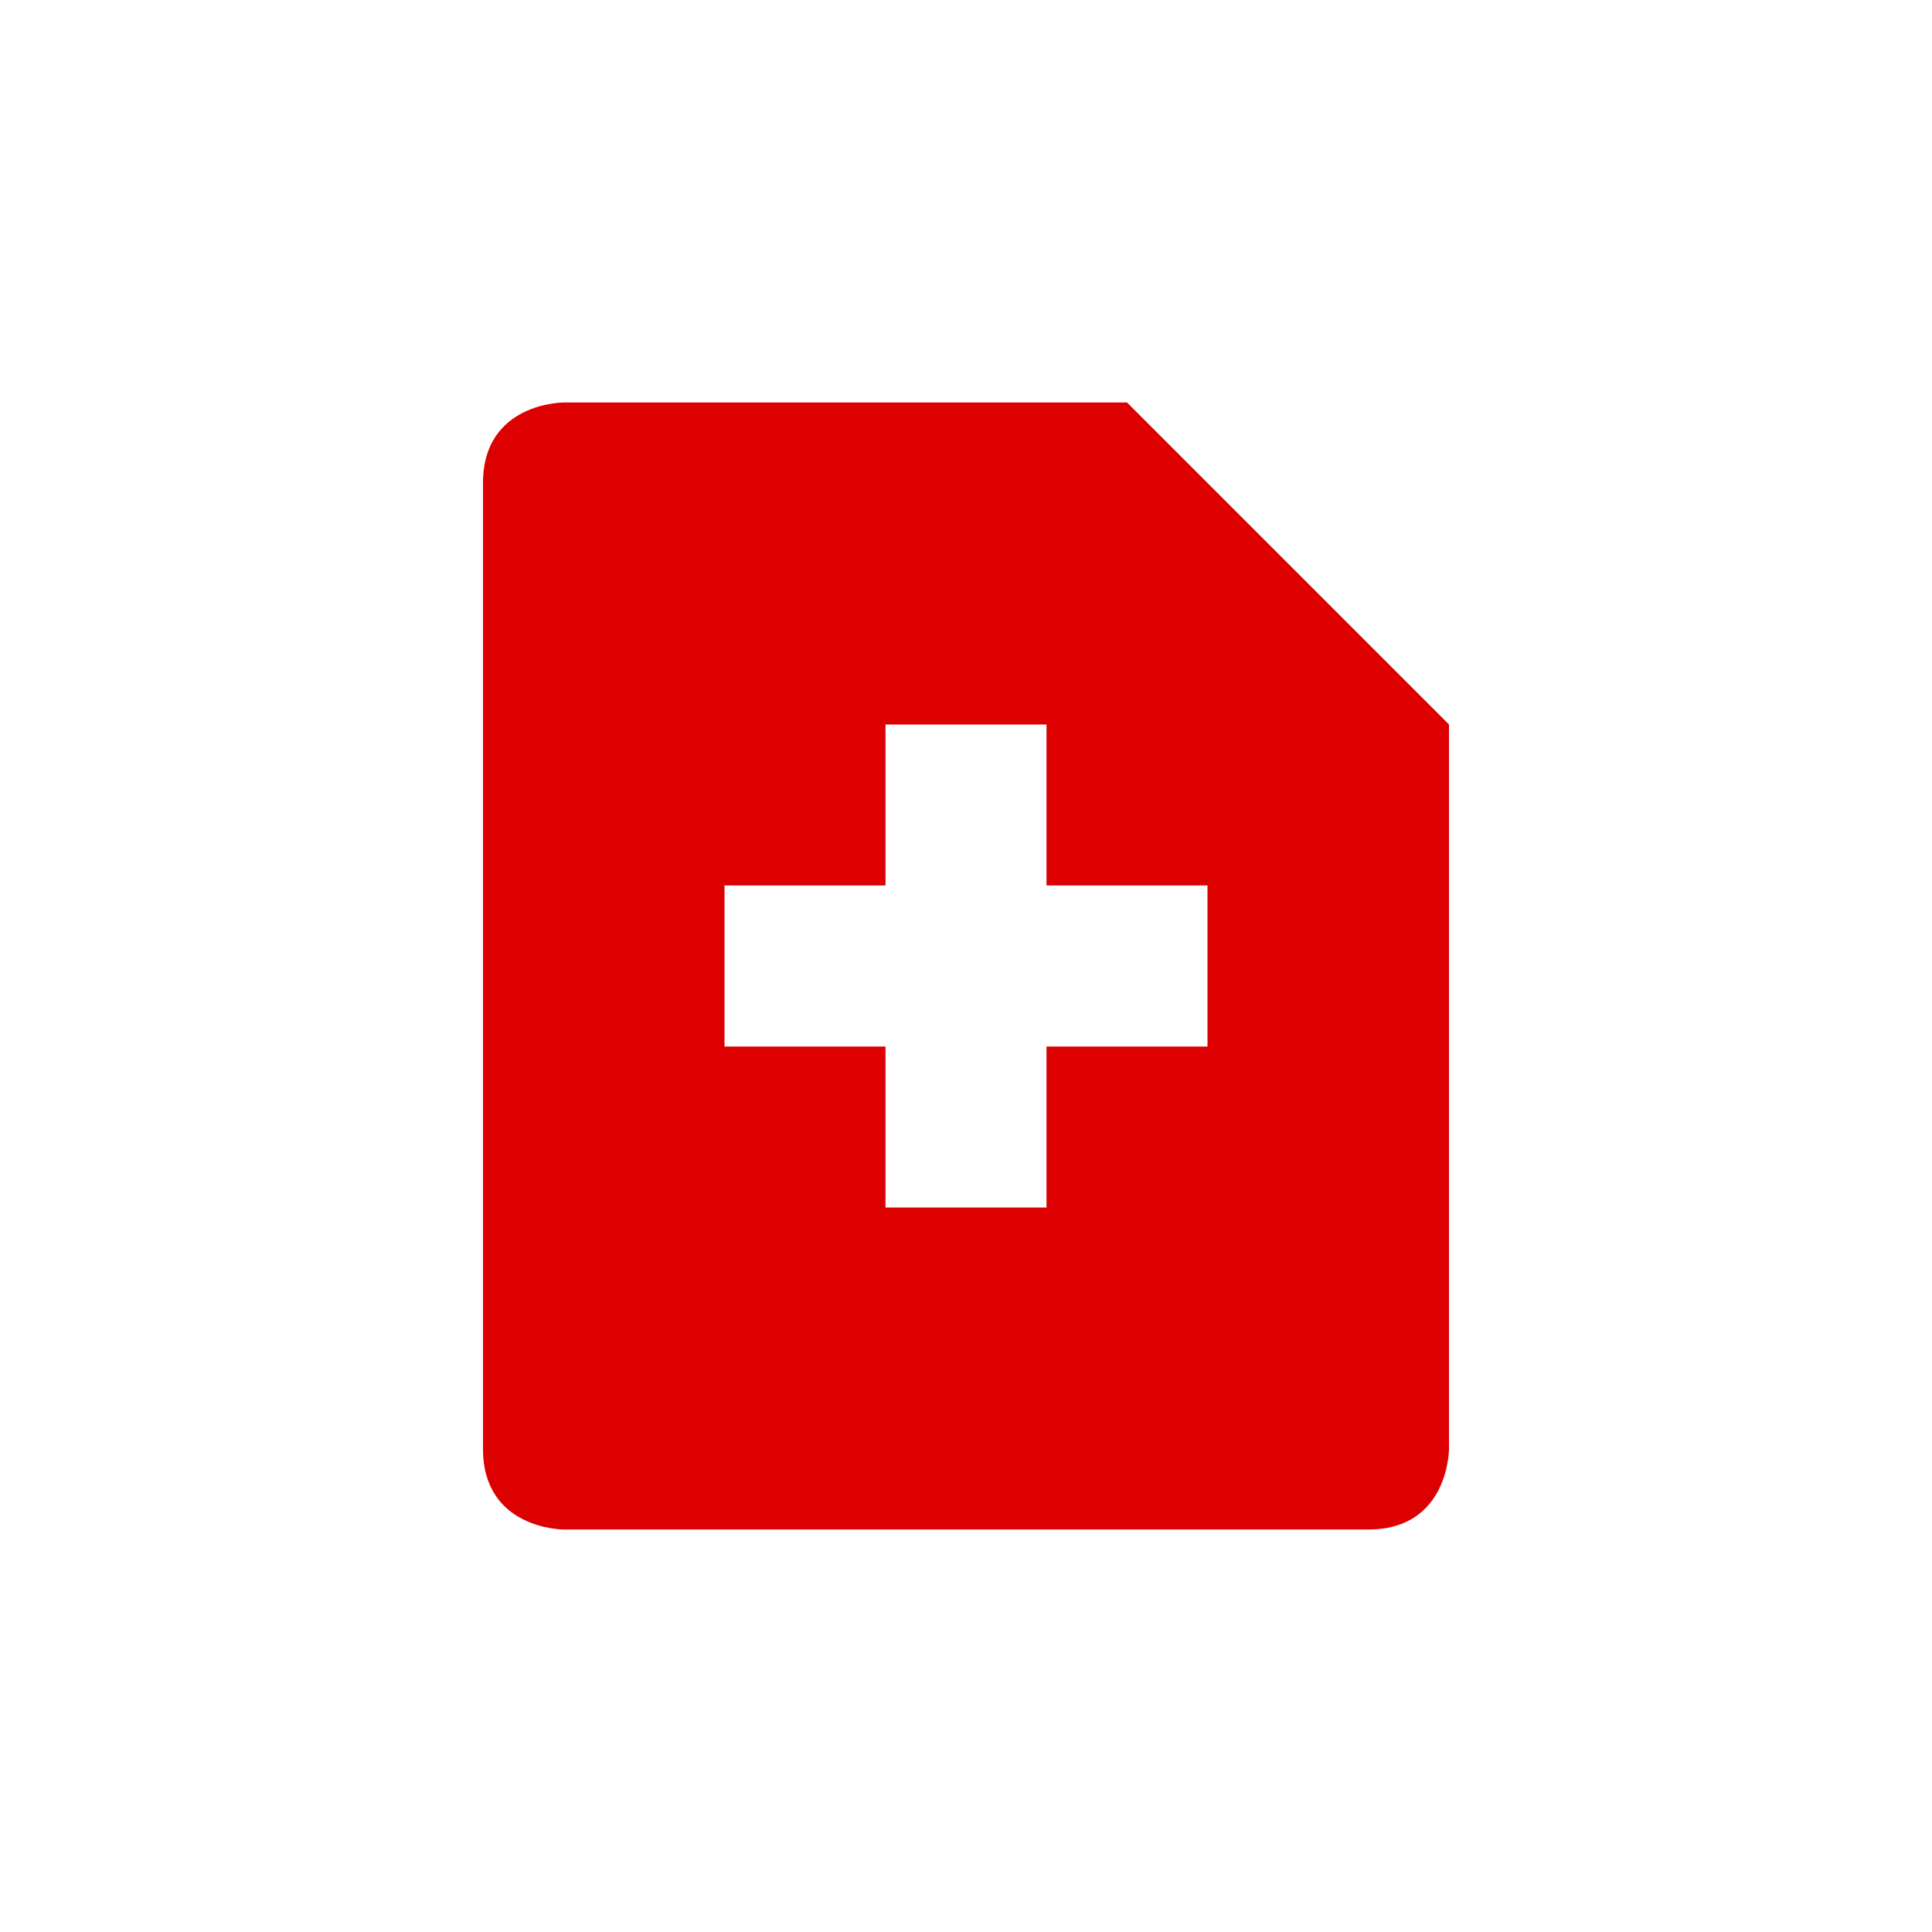
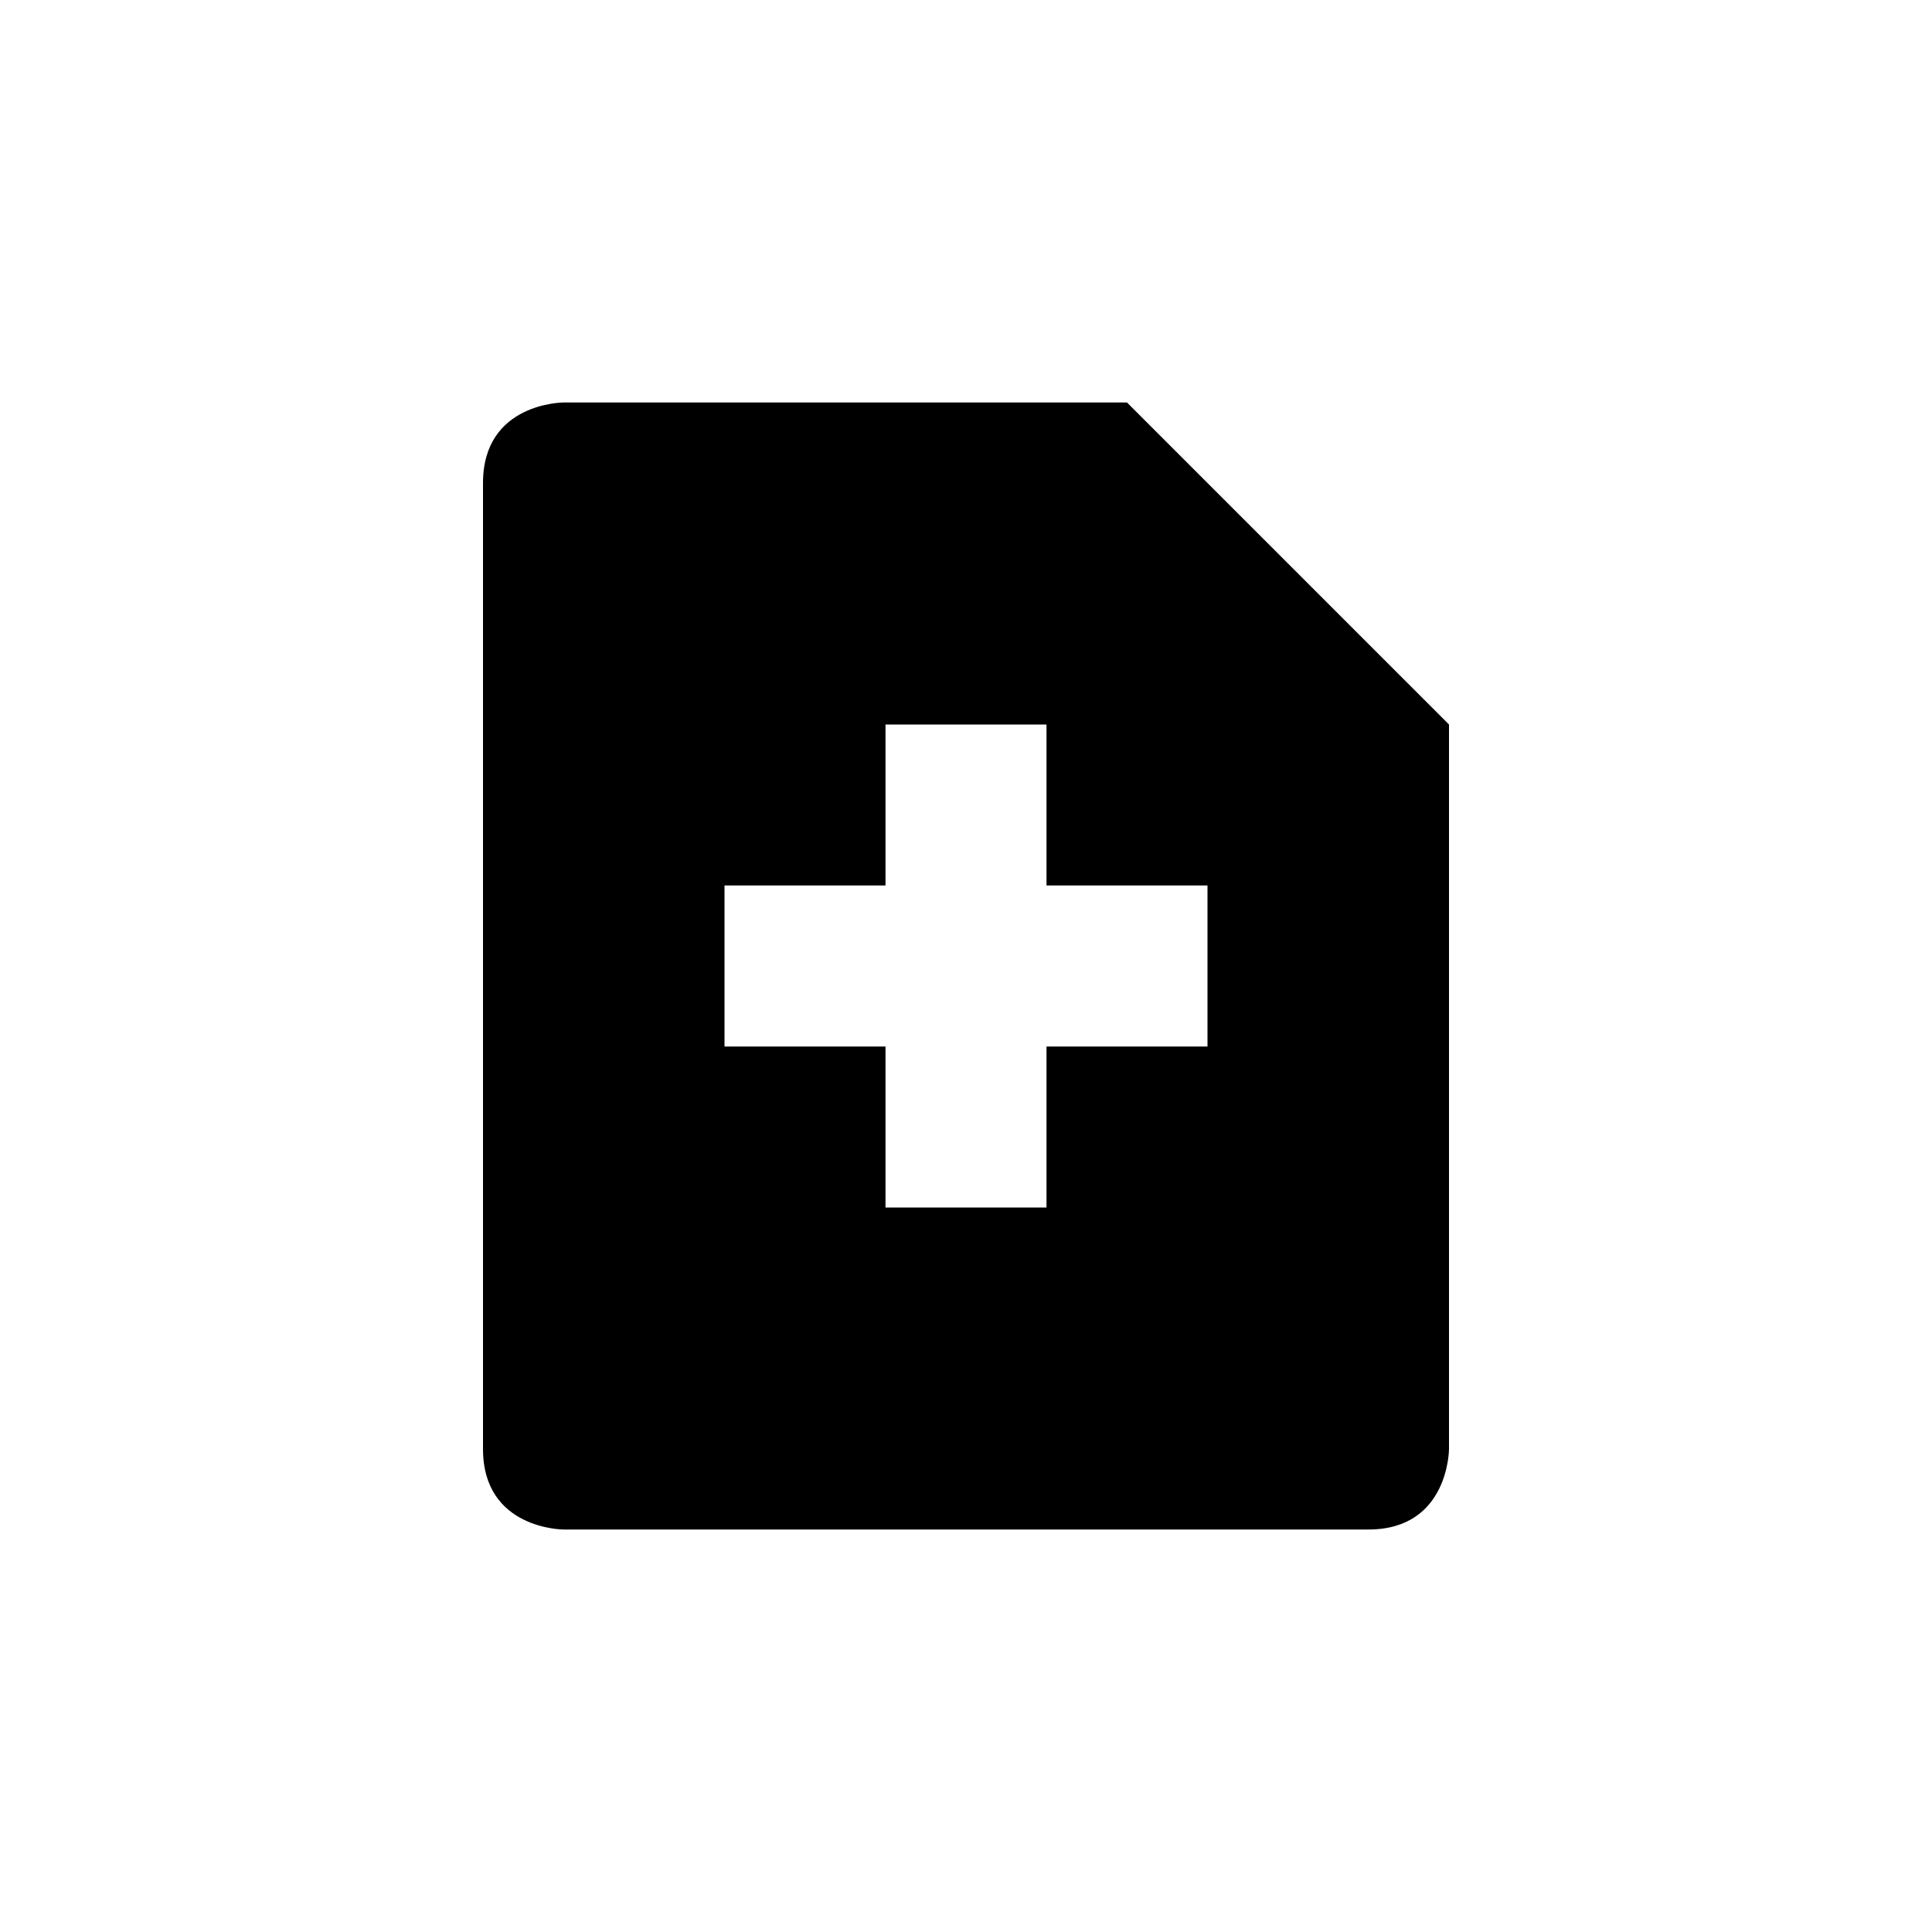
<svg xmlns="http://www.w3.org/2000/svg" width="24" height="24" version="1.1">
-   <path transform="translate(4,4)" d="m3 1s-1 0-1 1v12c0 1 1 1 1 1h10c1 0 1-1 1-1v-9l-4-4zm4 4h2v2h2v2h-2v2h-2v-2h-2v-2h2z" fill="#d00" />
+   <path transform="translate(4,4)" d="m3 1s-1 0-1 1v12c0 1 1 1 1 1h10c1 0 1-1 1-1v-9l-4-4zm4 4h2v2h2v2h-2v2h-2v-2h-2v-2h2z" />
</svg>
